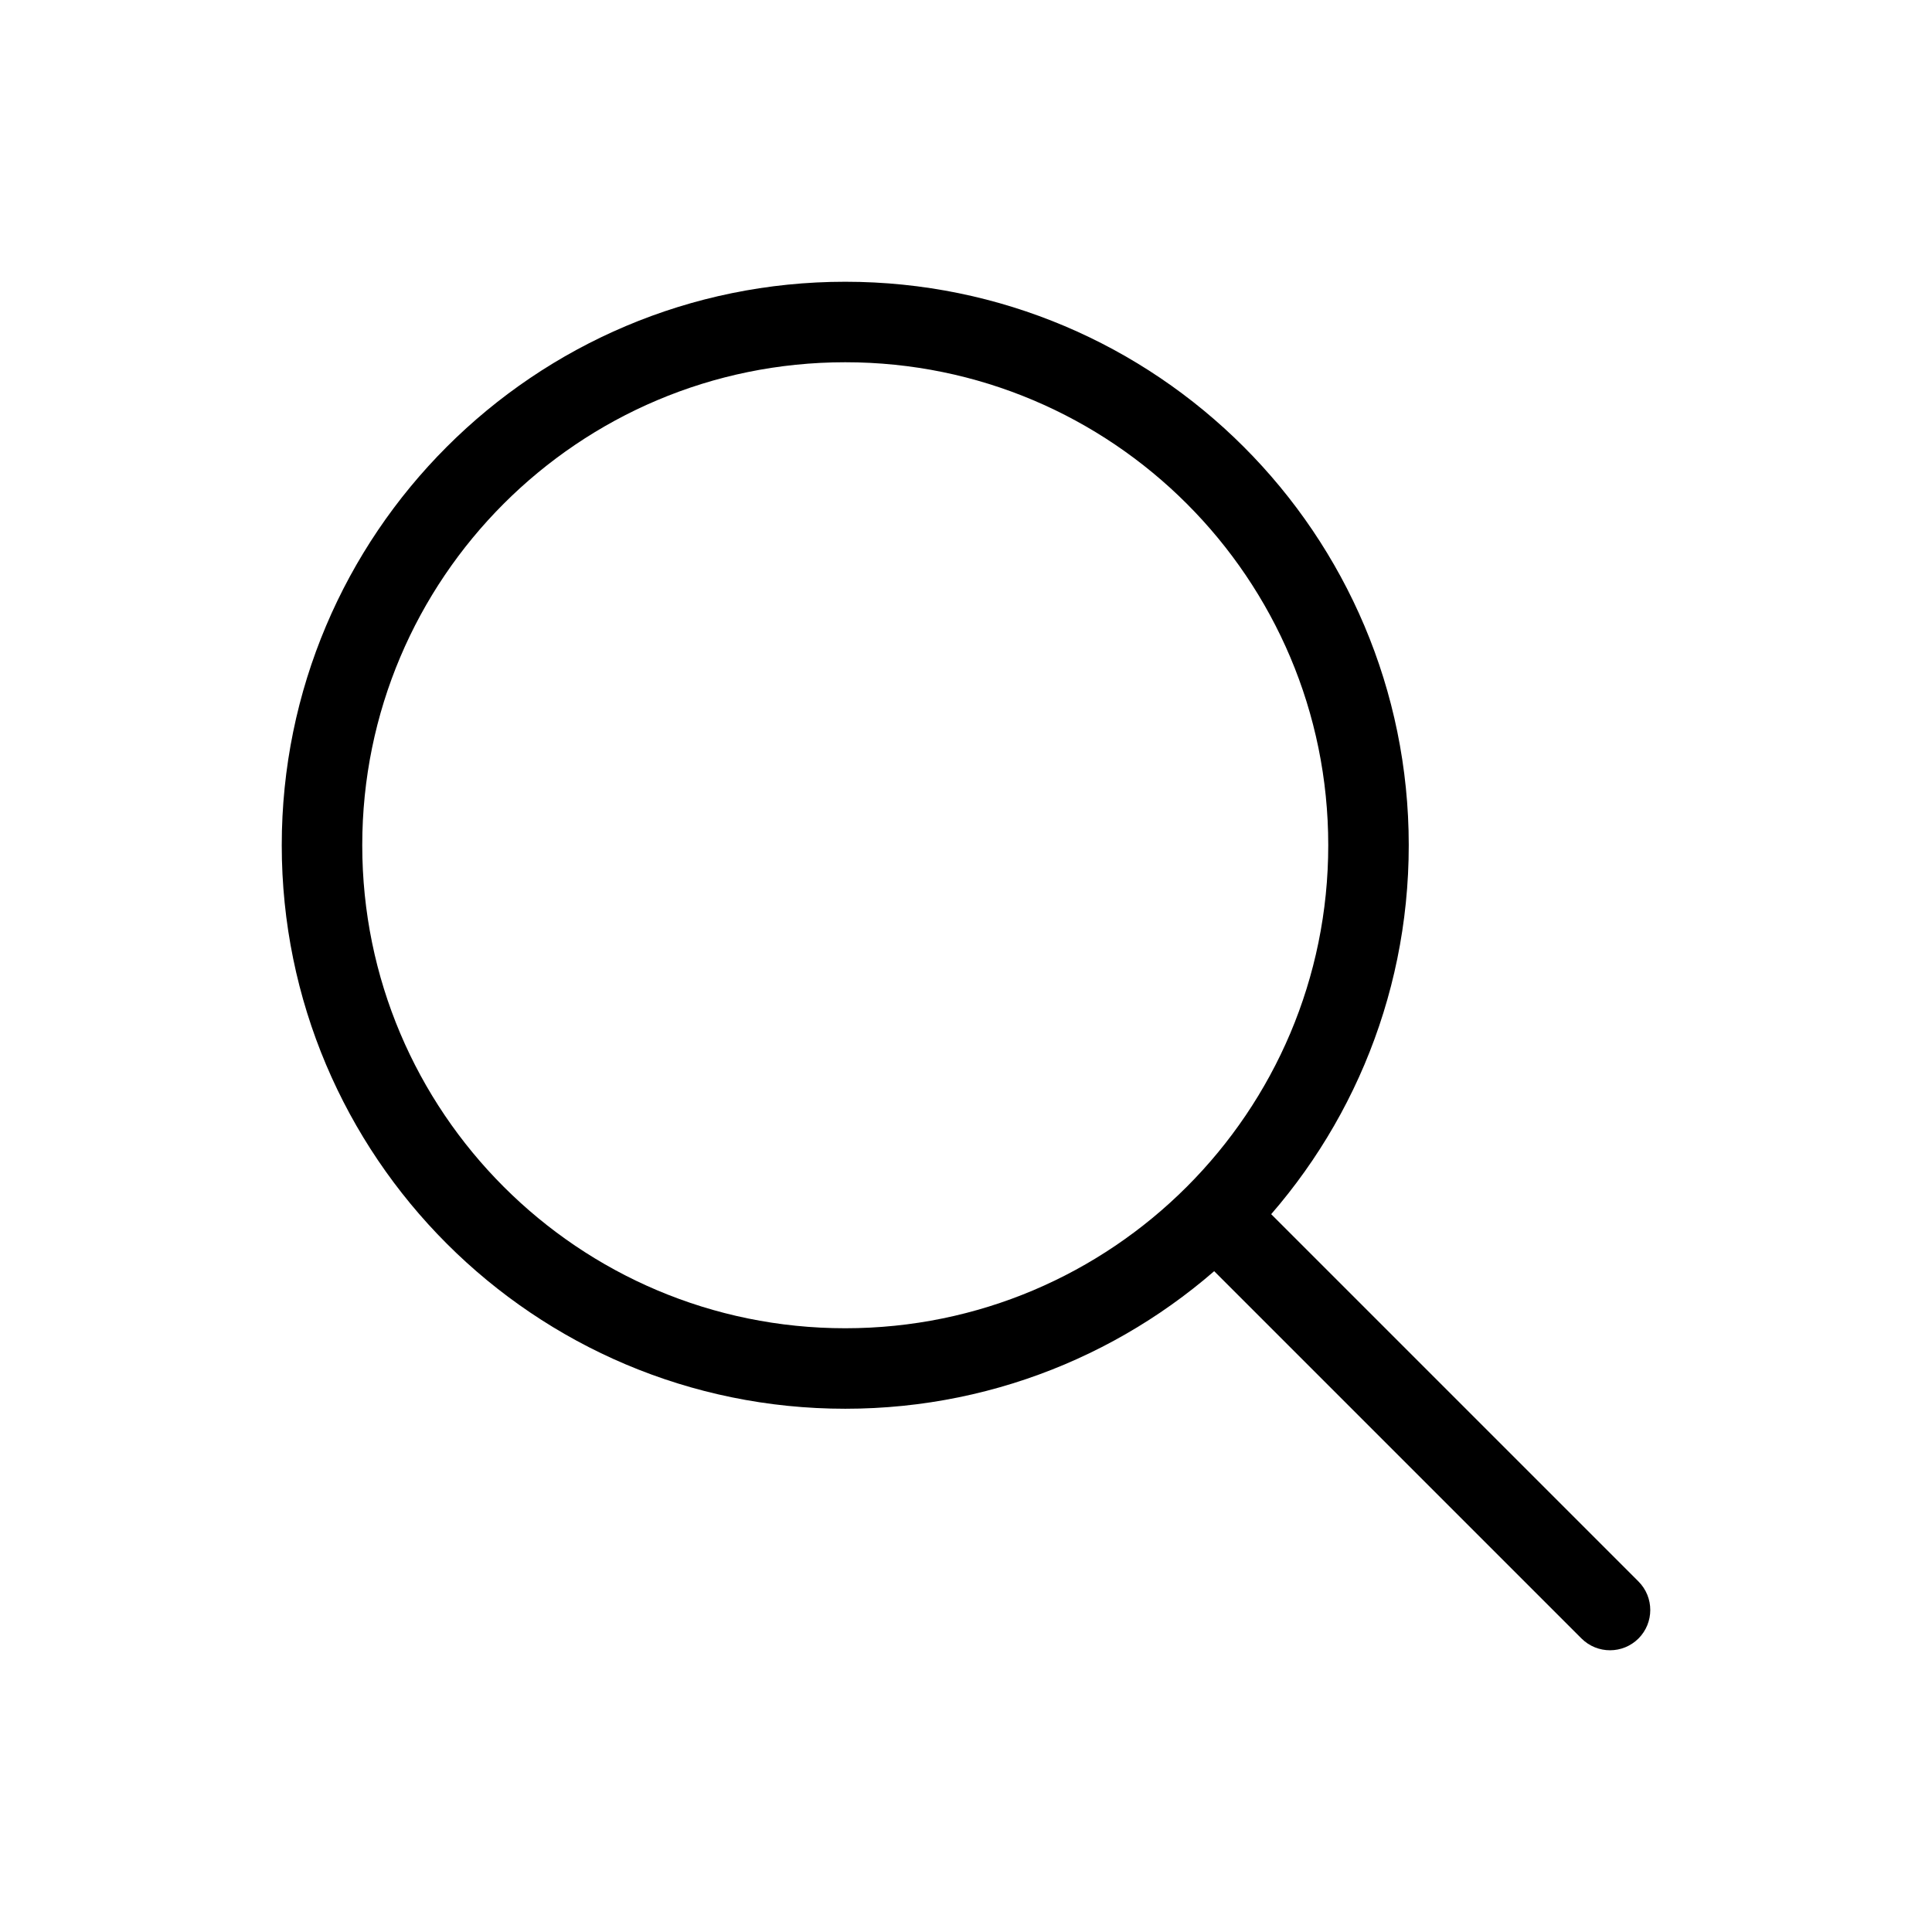
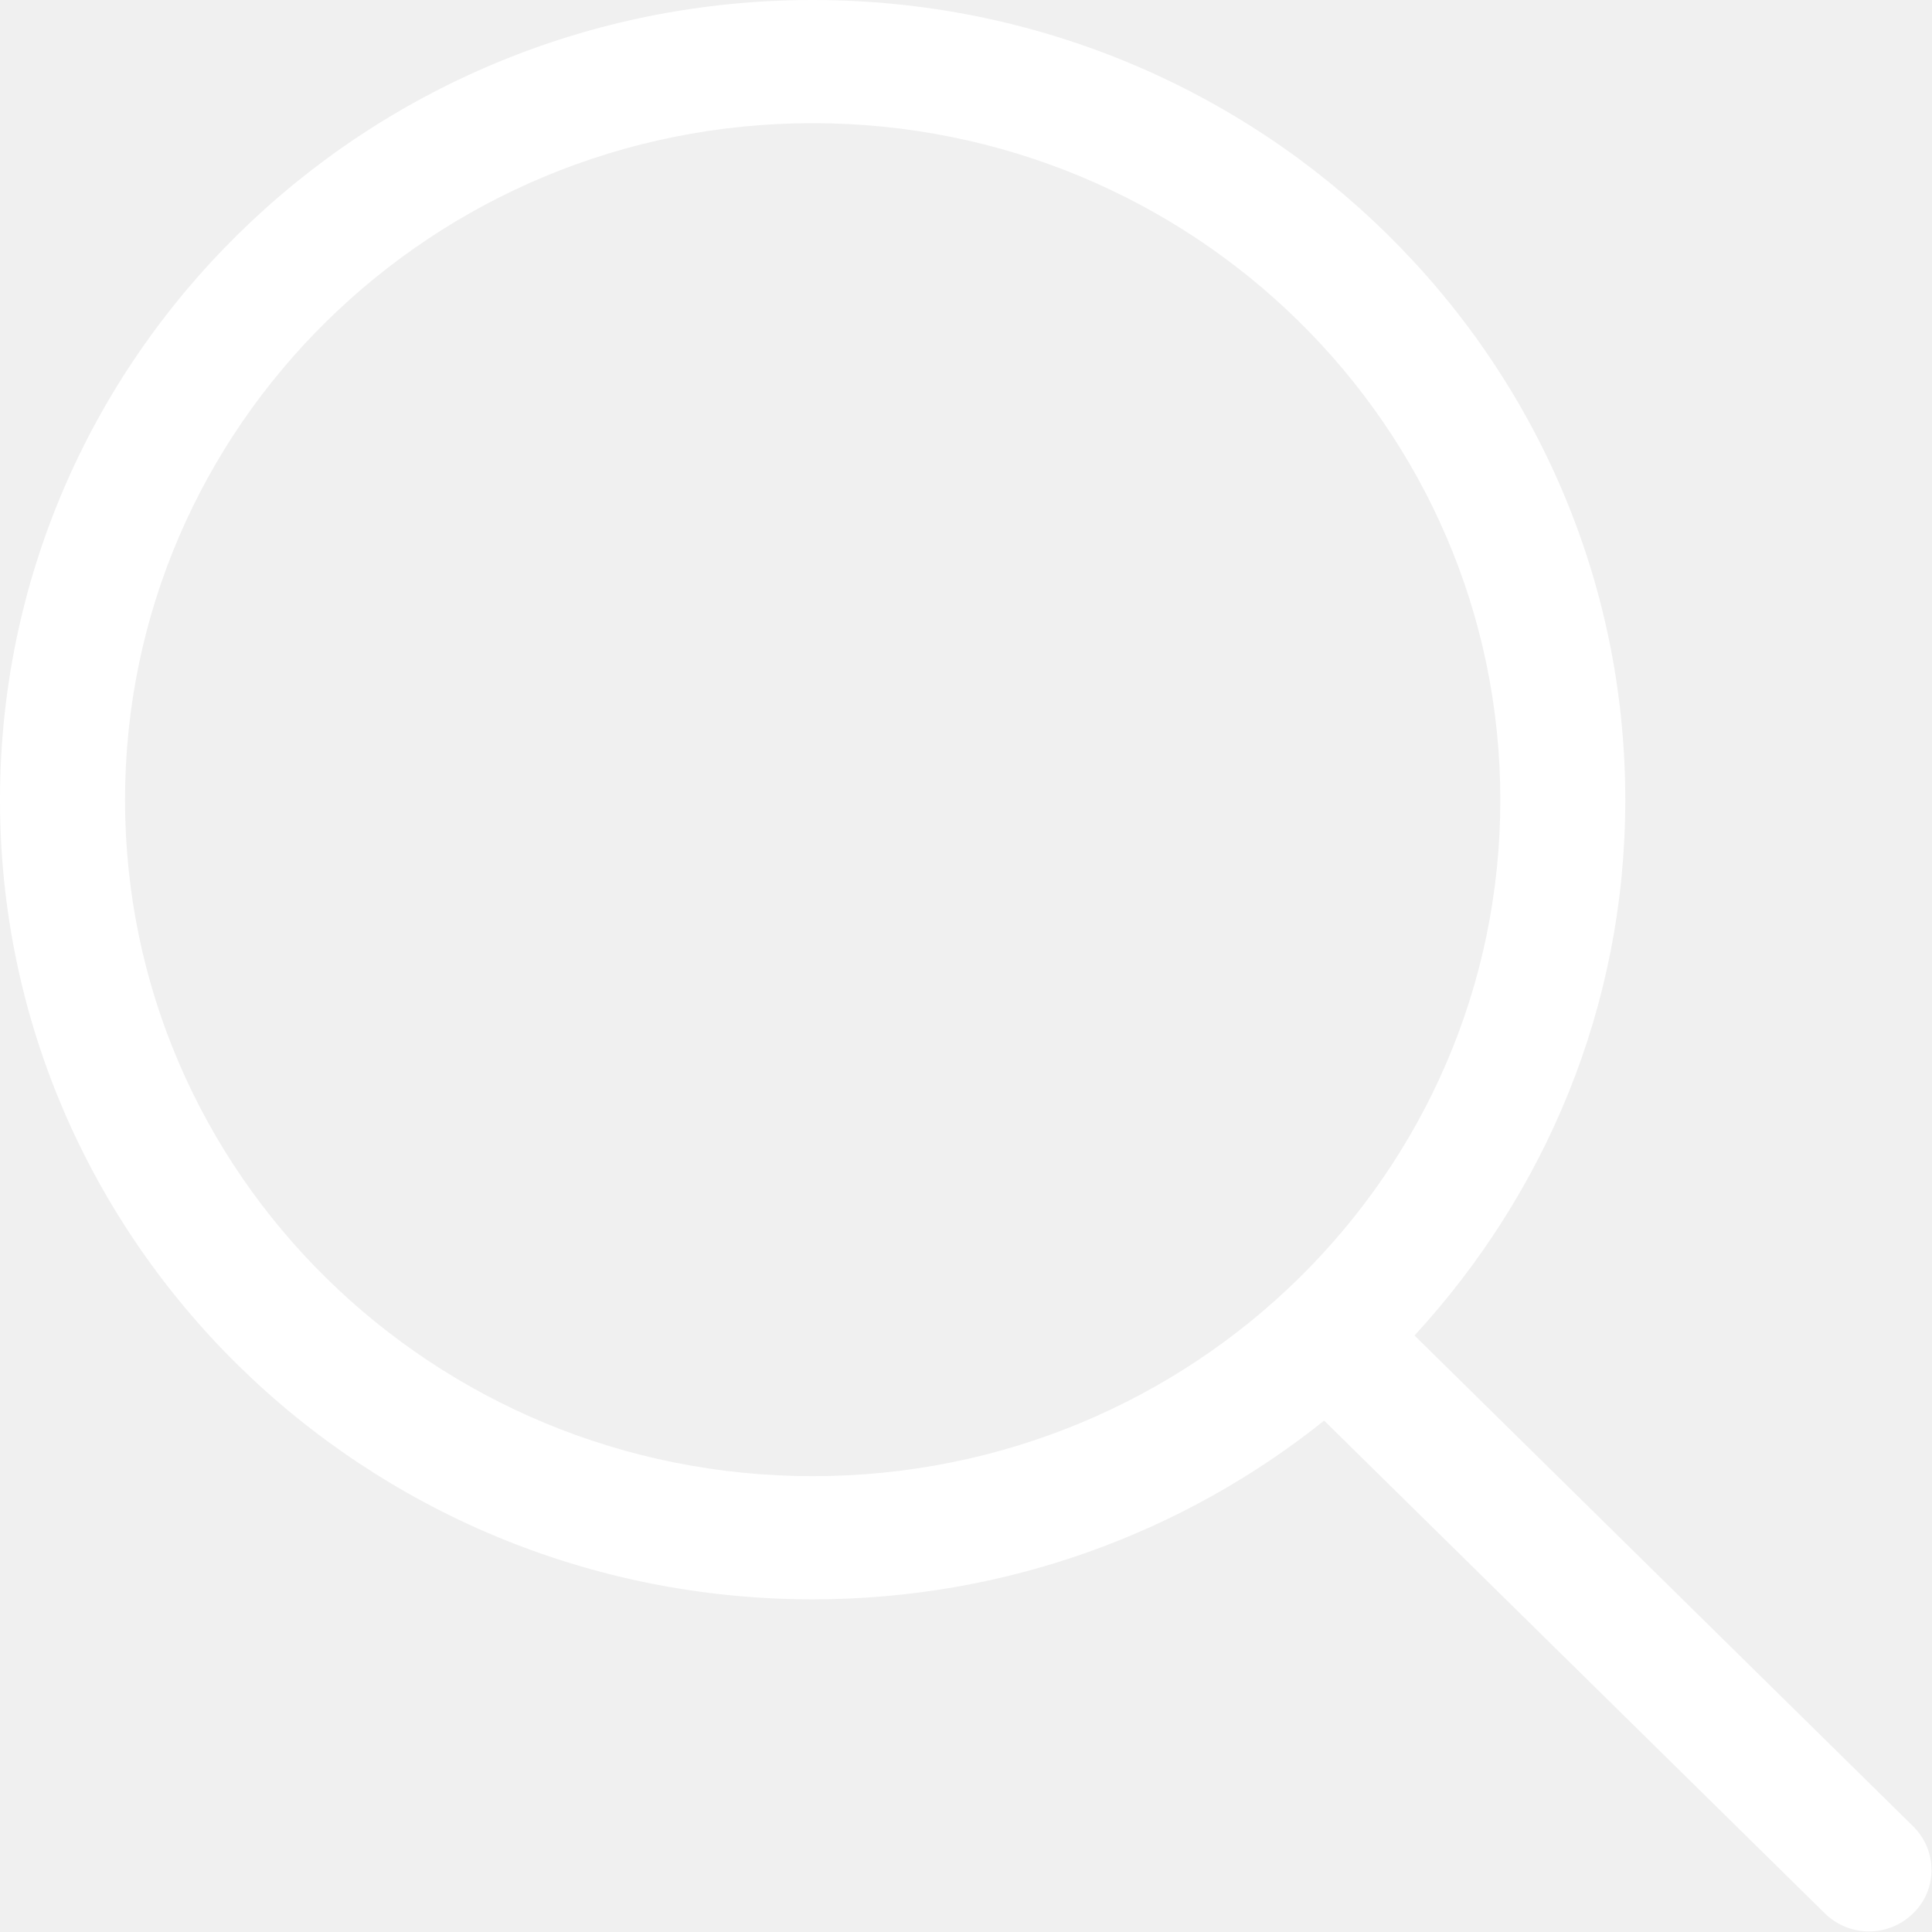
- <svg xmlns="http://www.w3.org/2000/svg" width="800px" height="800px" viewBox="0 0 24 24" fill="none">
-   <g clip-path="url(#clip0_15_152)">
-     <rect width="24" height="24" fill="white" />
-     <circle cx="10.5" cy="10.5" r="6.5" stroke="#000000" stroke-linejoin="round" />
-     <path d="M19.646 20.354C19.842 20.549 20.158 20.549 20.354 20.354C20.549 20.158 20.549 19.842 20.354 19.646L19.646 20.354ZM20.354 19.646L15.354 14.646L14.646 15.354L19.646 20.354L20.354 19.646Z" fill="#000000" />
+ <svg xmlns="http://www.w3.org/2000/svg" width="800px" height="800px" viewBox="0 0 32 32" version="1.1">
+   <defs>
+ 
+ </defs>
+   <g id="Page-1" stroke="none" stroke-width="1" fill="none" fill-rule="evenodd">
+     <g id="Icon-Set" transform="translate(-256, -1139)" fill="#ffffff">
+       <path d="M269.46,1163.45 C263.17,1163.45 258.071,1158.44 258.071,1152.25 C258.071,1146.06 263.17,1141.04 269.46,1141.04 C275.75,1141.04 280.85,1146.06 280.85,1152.25 C280.85,1158.44 275.75,1163.45 269.46,1163.45 L269.46,1163.45 Z M287.688,1169.25 L279.429,1161.12 C281.591,1158.77 282.92,1155.67 282.92,1152.25 C282.92,1144.93 276.894,1139 269.46,1139 C262.026,1139 256,1144.93 256,1152.25 C256,1159.56 262.026,1165.49 269.46,1165.49 C272.672,1165.49 275.618,1164.38 277.932,1162.53 L286.224,1170.69 C286.629,1171.09 287.284,1171.09 287.688,1170.69 C288.093,1170.3 288.093,1169.65 287.688,1169.25 L287.688,1169.25 Z" id="search">
+ 
+ </path>
+     </g>
  </g>
-   <defs>
-     <clipPath id="clip0_15_152">
-       <rect width="24" height="24" fill="white" />
-     </clipPath>
-   </defs>
</svg>
